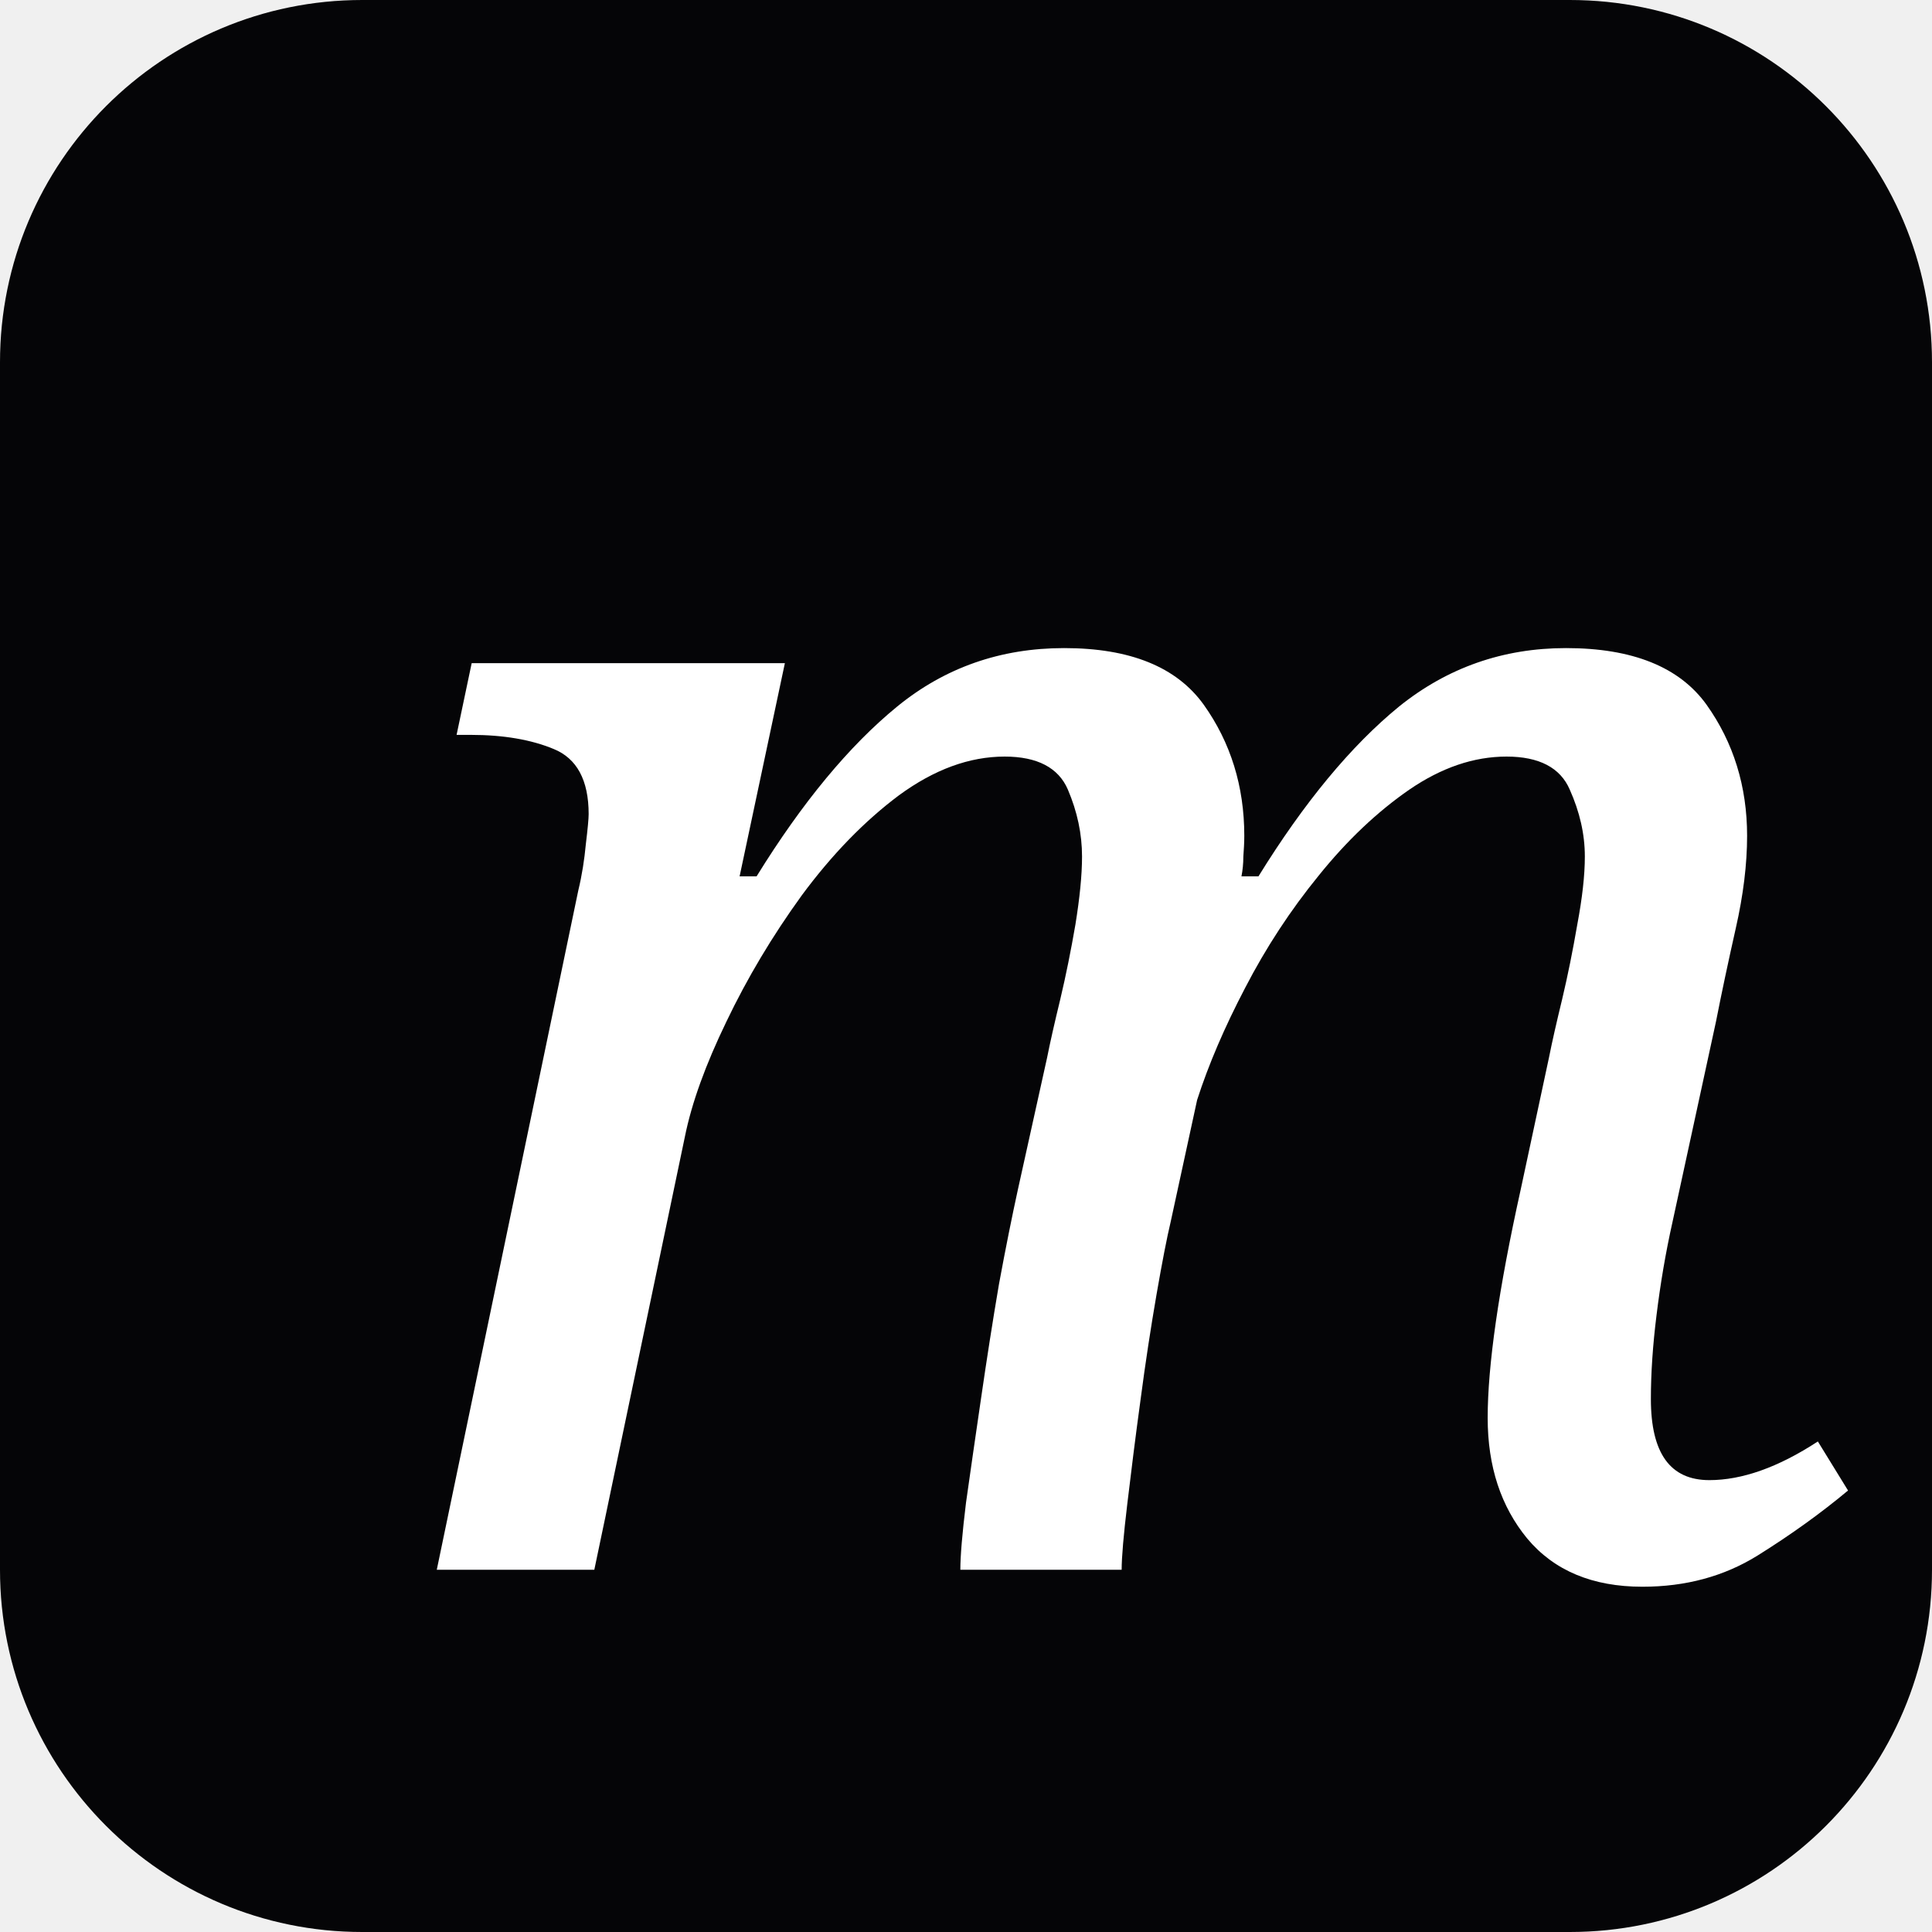
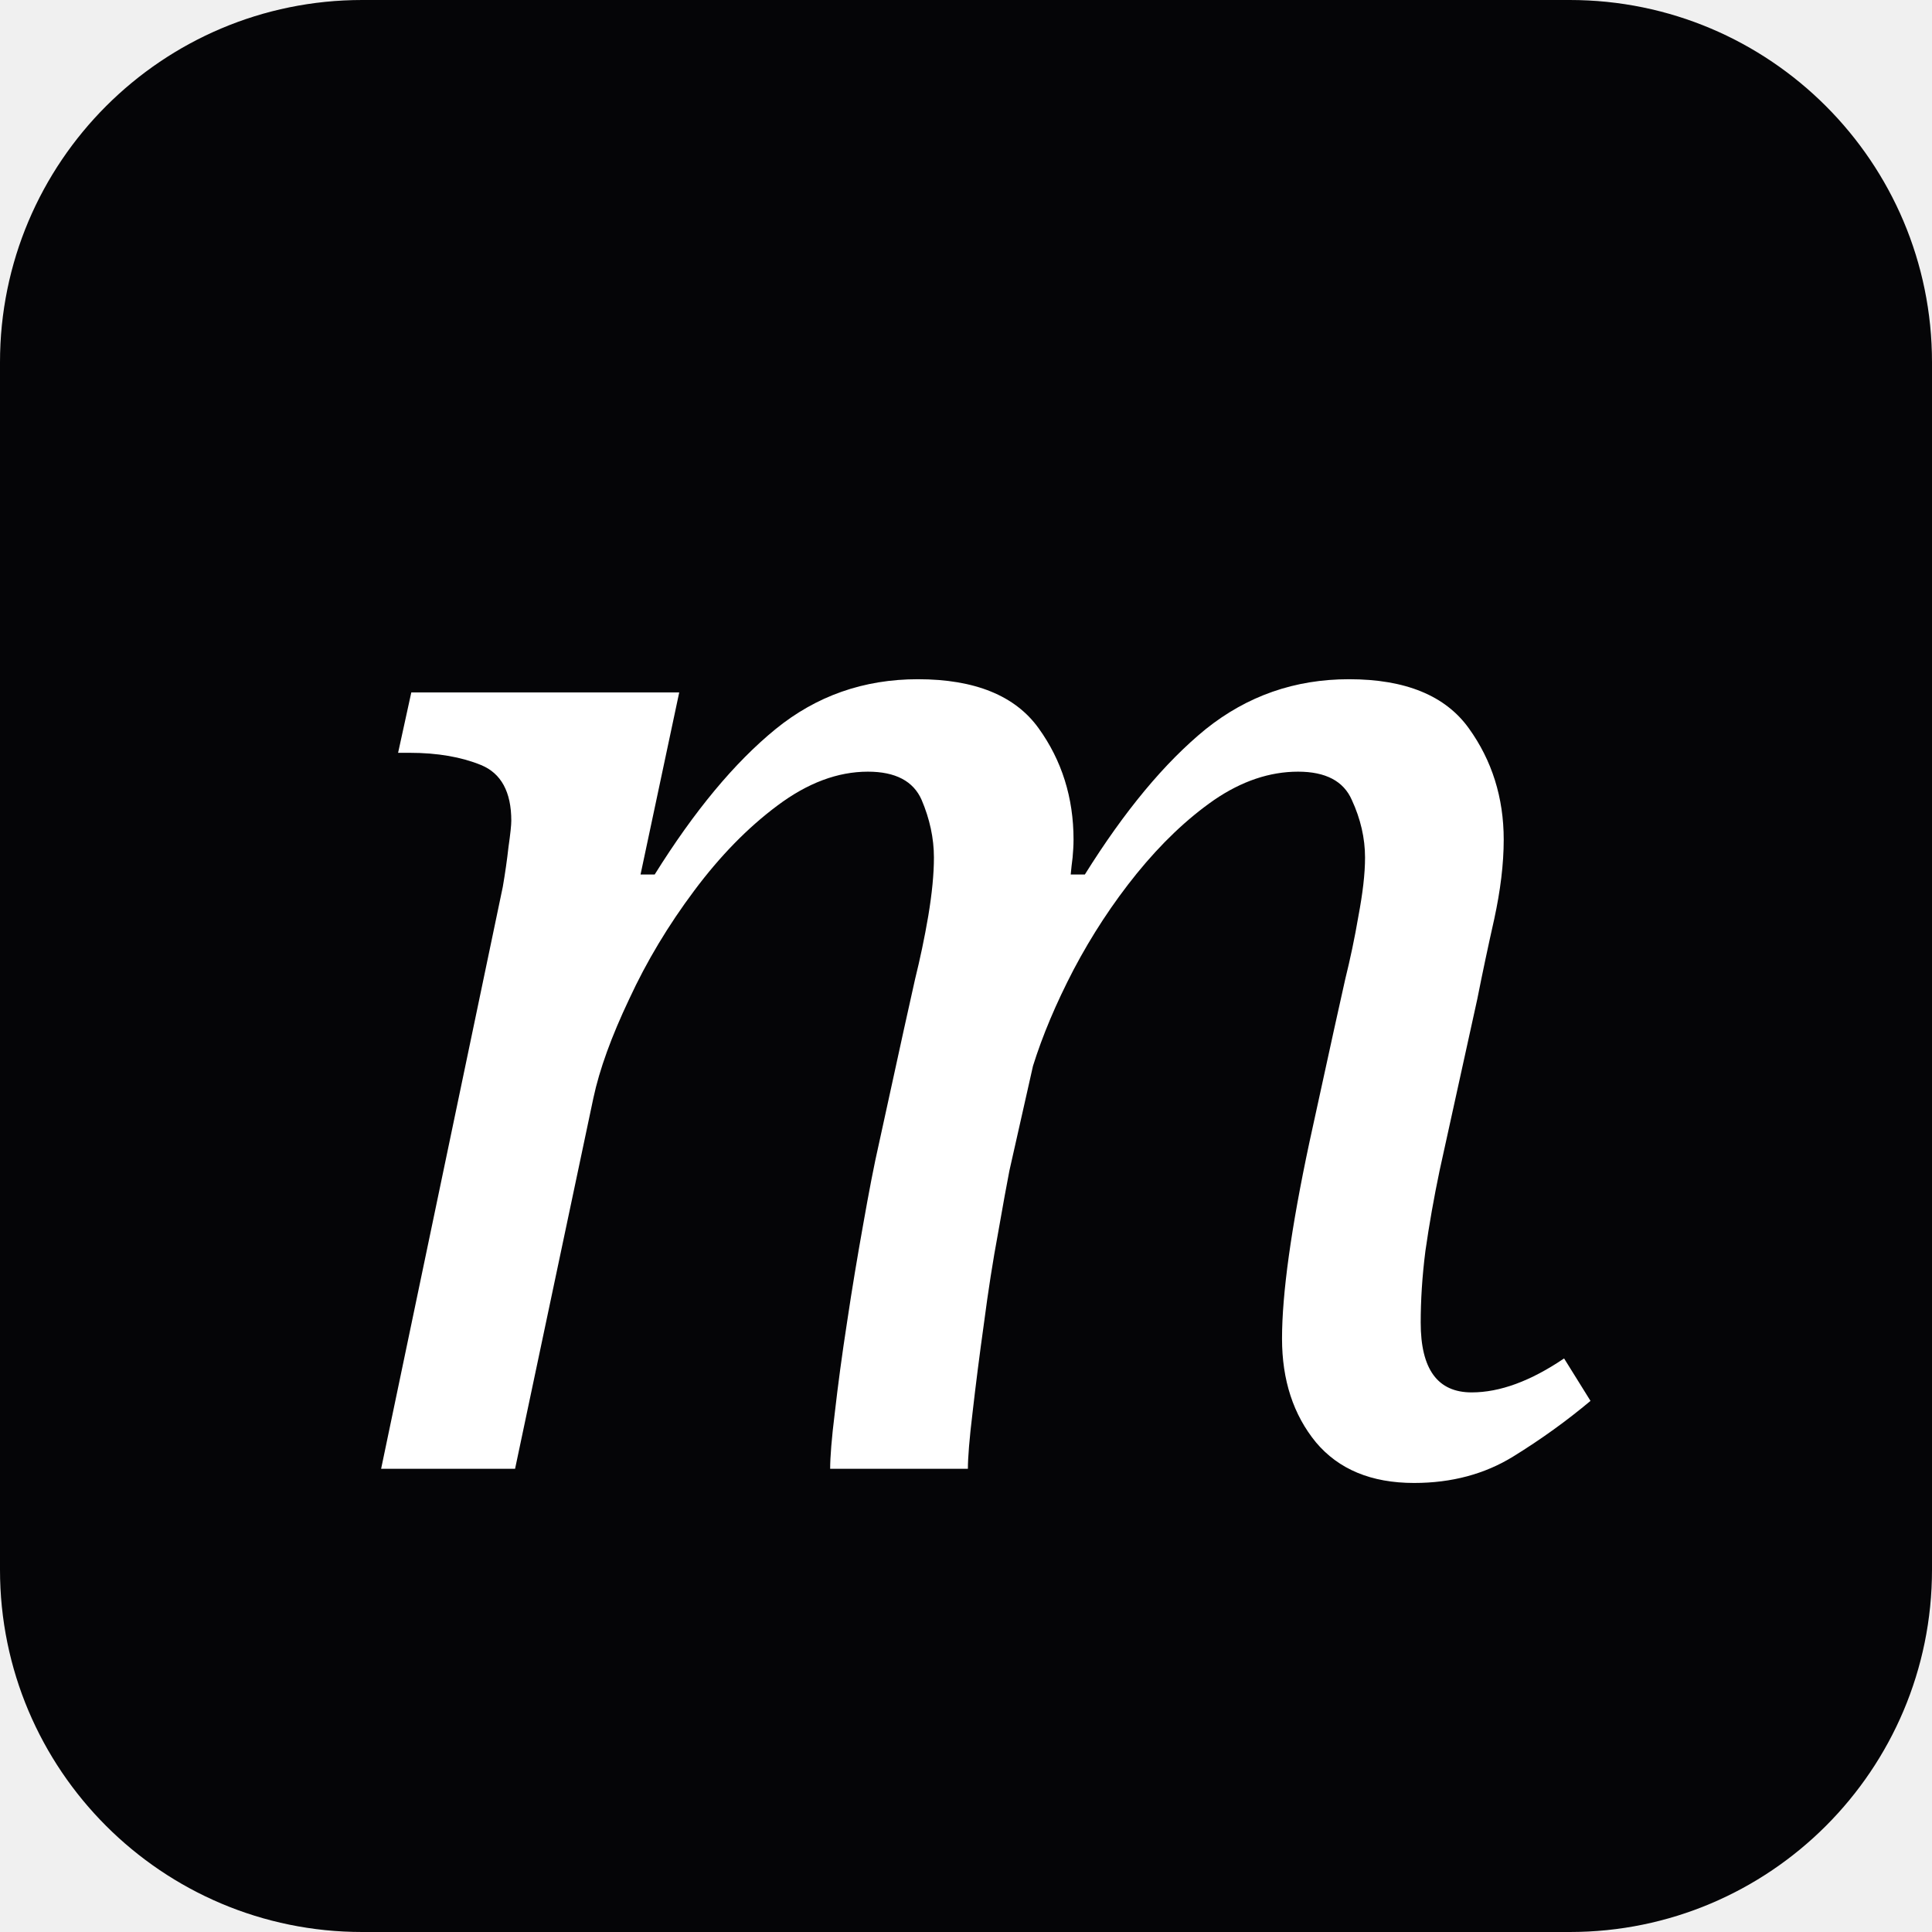
<svg xmlns="http://www.w3.org/2000/svg" width="32" height="32" viewBox="0 0 32 32">
  <rect width="32" height="32" rx="6" fill="#050507" />
-   <text x="6" y="26" font-family="Georgia, serif" font-size="28" font-style="italic" font-weight="400" fill="#ffffff">m</text>
+   <text x="50%" y="50%" dominant-baseline="middle" text-anchor="middle" font-family="Georgia, serif" font-size="24" font-style="italic" font-weight="300" fill="#ffffff">m</text>
</svg>
